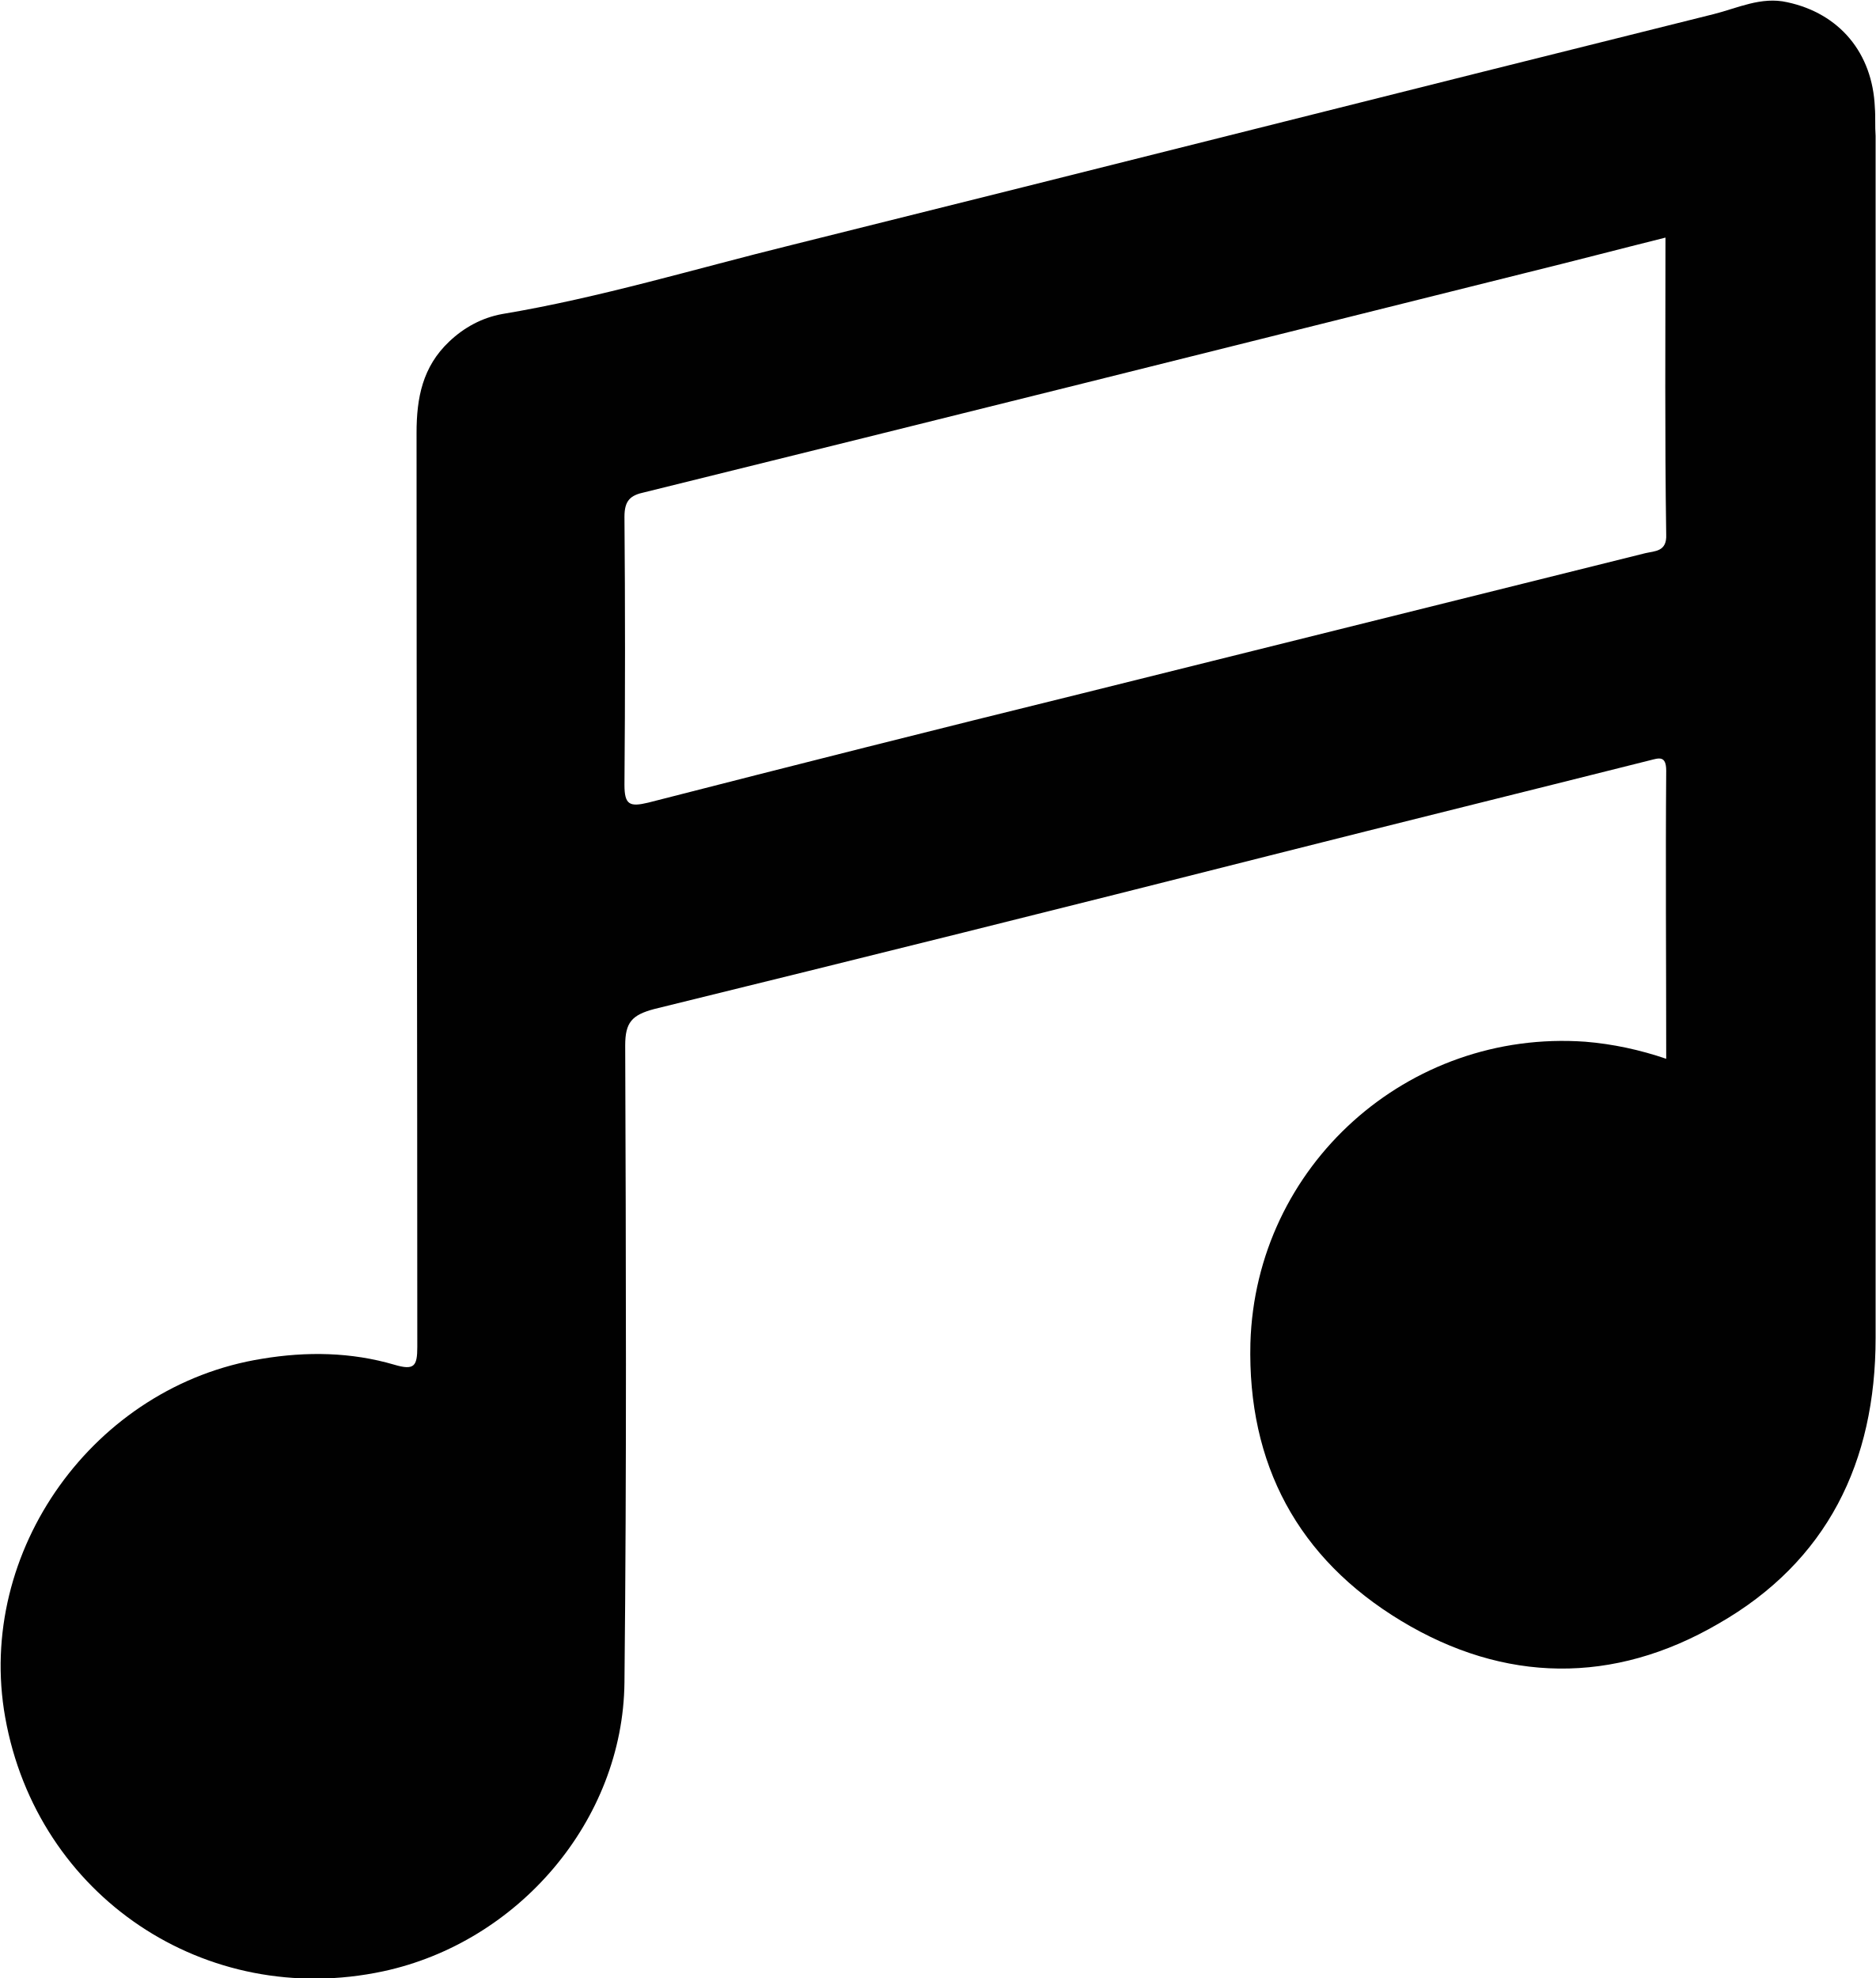
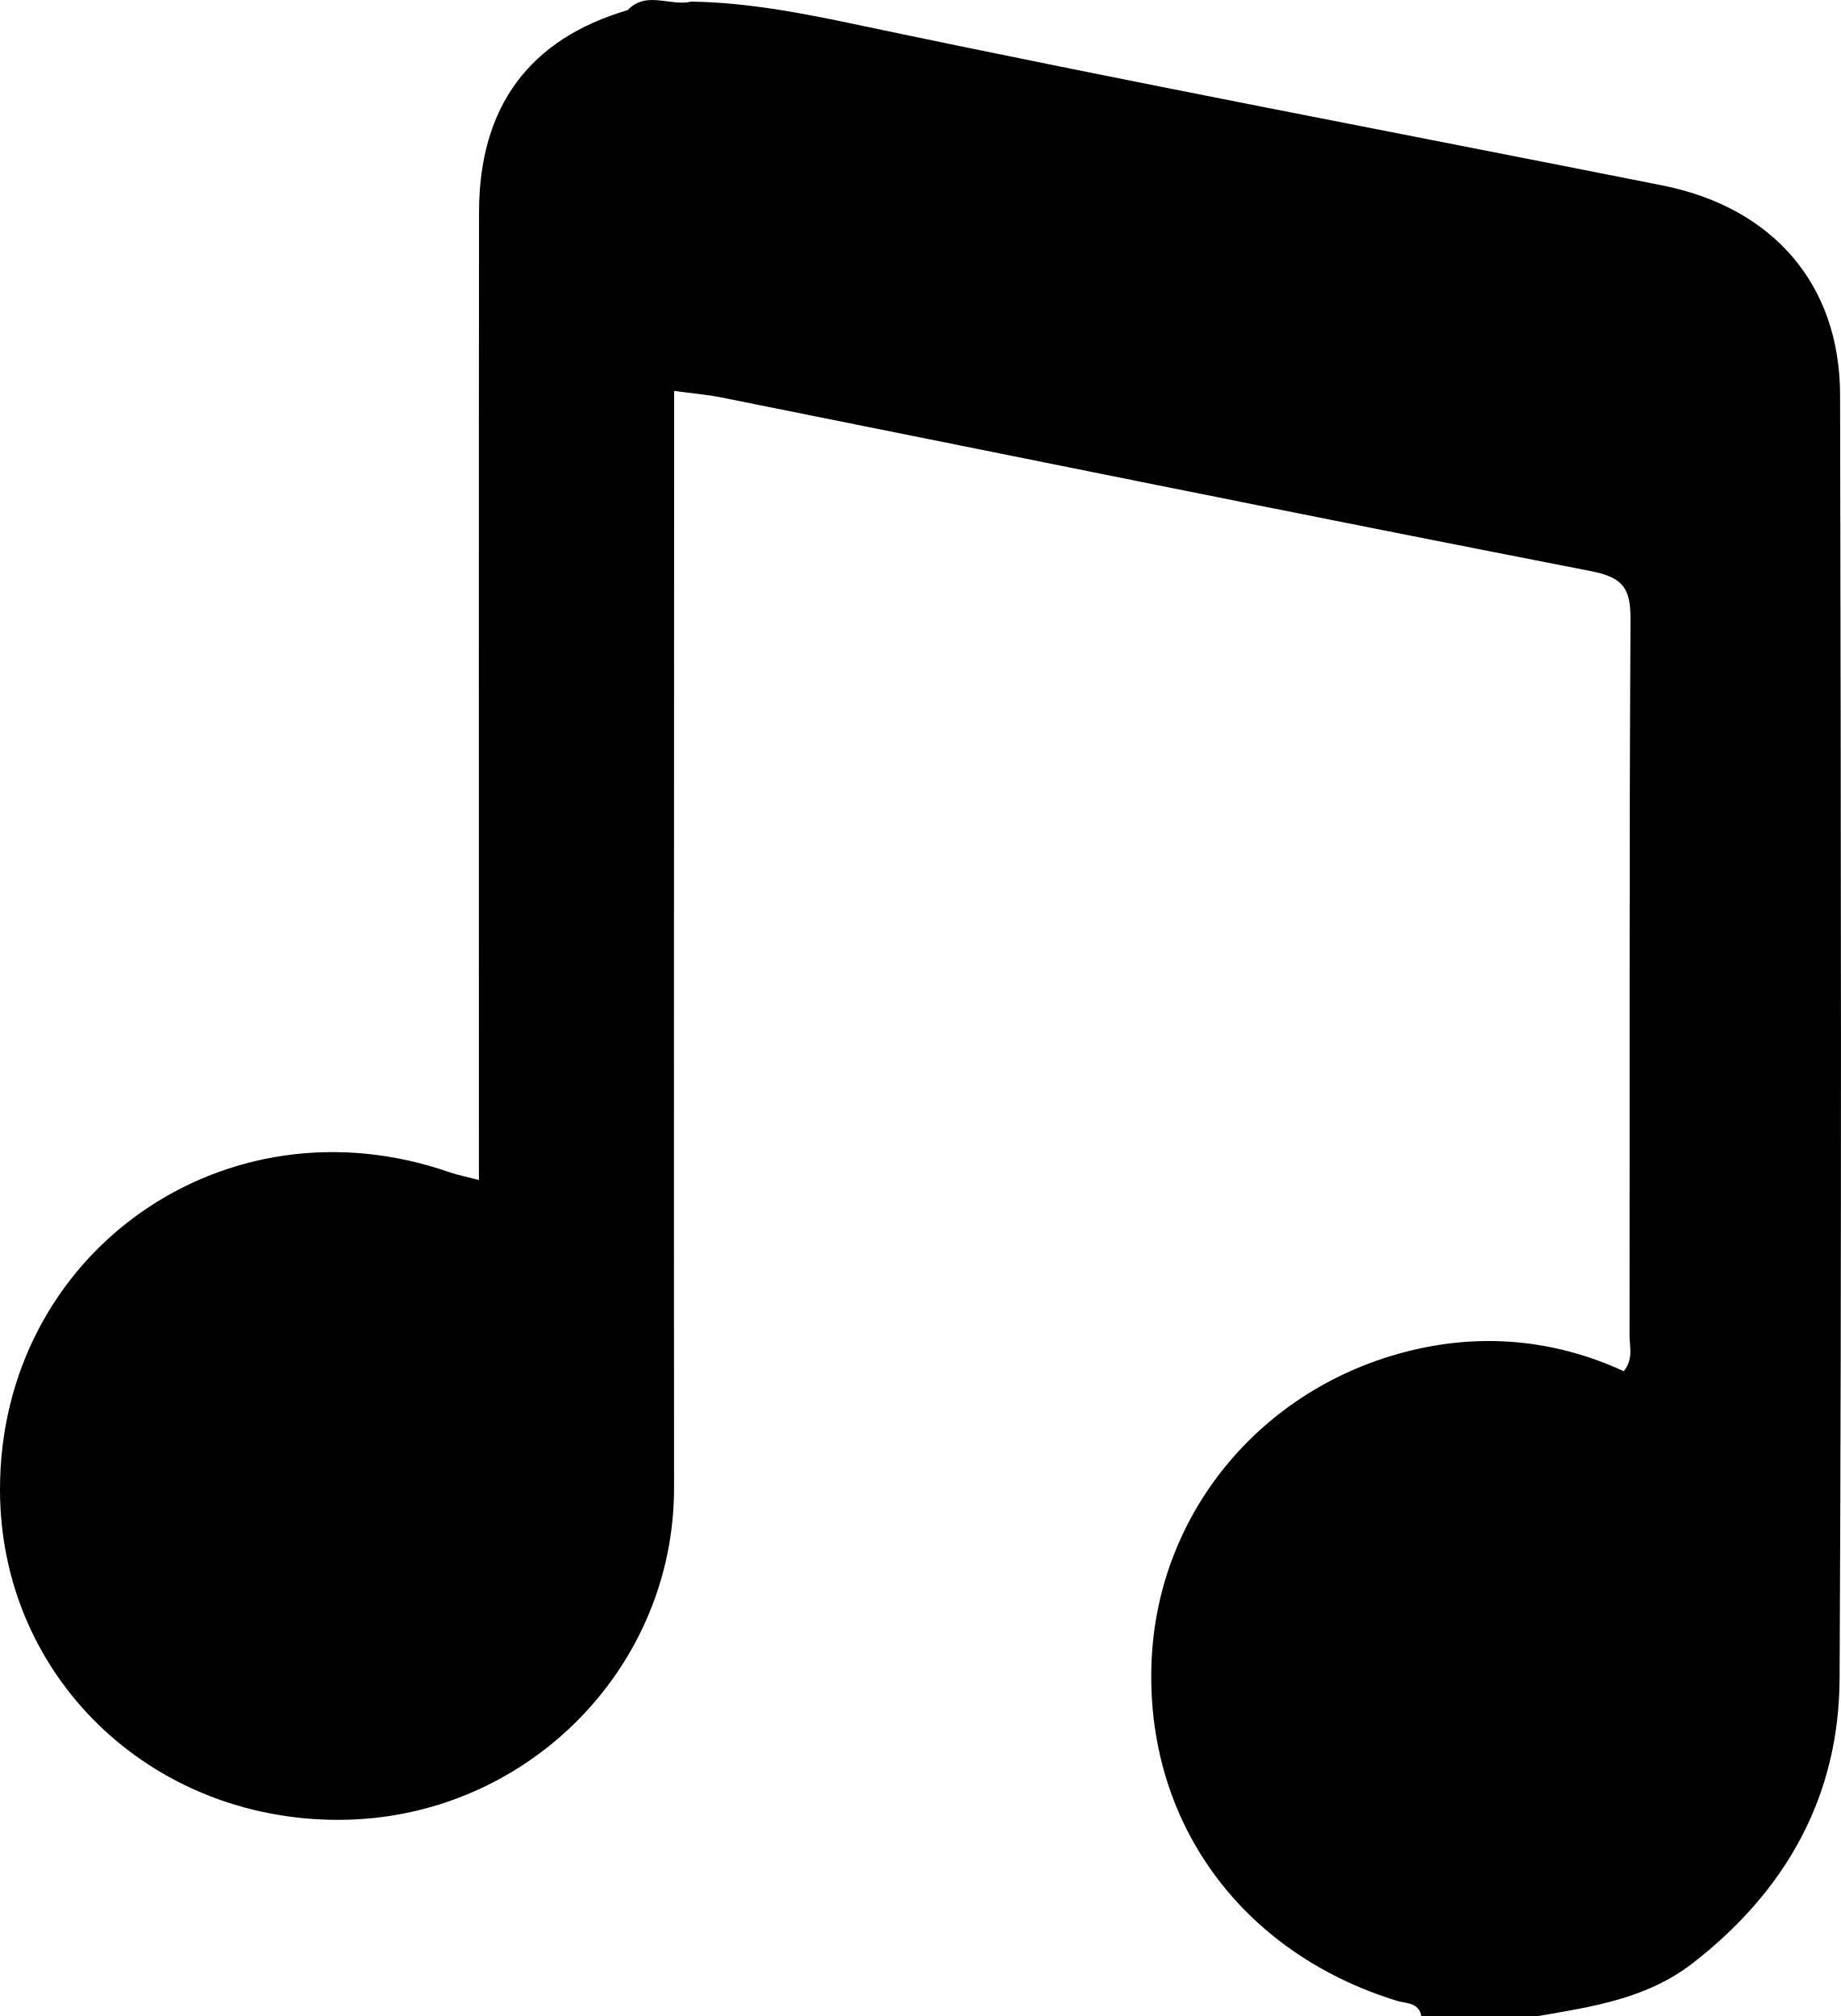
- <svg xmlns="http://www.w3.org/2000/svg" version="1.1" id="Capa_1" x="0px" y="0px" viewBox="0 0 252.6 266.4" style="enable-background:new 0 0 252.6 266.4;" xml:space="preserve">
-   <style type="text/css">
- 	.st0{fill:#010101;}
- </style>
-   <g id="Capa_2_00000031900829511038091250000007327667881225526940_">
-     <g id="music_note">
-       <path id="trace" class="st0" d="M252.5,14.5c-0.3-7.4-4.8-12.7-11.8-14.2c-3.5-0.8-6.7,0.8-9.9,1.6C189.4,12.2,148,22.7,106.6,33    c-13,3.2-25.8,7.1-39,9.3c-2.7,0.5-5.1,1.8-7.1,3.7c-3.6,3.4-4.4,7.6-4.4,12.3c0,41,0.1,82.1,0.1,123.1c0,2.6-0.4,3.2-3.1,2.4    c-5.8-1.7-11.8-1.8-17.8-0.8c-22.6,3.6-38.6,25.9-34.6,48.3c4.3,24.1,27,39.3,50.9,34.2c18.2-3.9,32.3-20.3,32.5-38.9    c0.3-28.6,0.2-57.2,0.1-85.8c0-3.1,0.9-4.1,3.9-4.9c27.7-6.8,55.4-13.7,83-20.7c17-4.3,34-8.5,51.1-12.8c1.2-0.3,2.2-0.7,2.2,1.4    c-0.1,12.8,0,25.7,0,38.8c-3.5-1.2-7.2-2-10.9-2.3c-23.9-1.7-44.4,16.7-45.1,40.6c-0.4,16.3,6.4,29,20.3,37.4    c13.9,8.4,28.6,8.6,42.7,0.4c14.7-8.4,21.2-21.8,21.2-38.5c0-54,0-107.9,0-161.9C252.5,17,252.6,15.7,252.5,14.5z M221.6,74.5    c-25.3,6.3-50.6,12.6-75.9,18.9c-19.5,4.8-38.9,9.7-58.4,14.7c-2.5,0.6-3.2,0.3-3.2-2.4c0.1-12,0.1-24.1,0-36.1    c0-2.2,0.8-2.9,2.7-3.3c39.7-9.8,79.3-19.7,118.9-29.6c6.1-1.5,12.2-3.1,18.6-4.7c0,13.6-0.1,26.8,0.1,40    C224.5,74.3,222.9,74.2,221.6,74.5z" />
+ <svg xmlns="http://www.w3.org/2000/svg" id="Layer_2" data-name="Layer 2" viewBox="0 0 455.55 498.87">
+   <g id="Layer_1-2" data-name="Layer 1">
+     <g id="WLt5JS.tif">
+       <path d="M351.71,498.87c-.64-3.44-3.81-3.07-6.08-3.77-38.66-11.94-62.26-44.52-60.67-83.92,1.51-37.43,28.14-69.12,66.15-77.44,17.28-3.79,34.52-1.88,50.7,5.57,2.44-3.02,1.43-6.04,1.43-8.8,.07-59.05-.1-118.1,.24-177.16,.04-7.67-1.73-10.45-9.78-12.02-71.8-13.99-143.48-28.6-215.2-42.98-3.59-.72-7.27-1.01-11.68-1.61,0,3.18,0,6.09,0,9.01-.01,87.46-.09,174.91-.02,262.37,.04,45.12-37.06,82.07-82.82,82.21C36.94,450.47,.05,414.61,0,368.69c-.07-58.62,55.56-97.95,111.18-78.63,2.07,.72,4.24,1.13,7.33,1.93,0-4.53,0-8.54,0-12.55,0-75.66-.05-151.32,.03-226.98,.03-26.11,12.5-42.84,36.8-49.96,4.66-4.91,10.54-.84,15.71-2.1,14.17,.21,27.99,2.95,41.75,5.86,66.05,13.93,132.38,26.47,198.58,39.63,27.24,5.42,43.91,24.38,43.96,51.84,.21,105.9,.41,211.8-.12,317.7-.14,28.99-13.15,52.37-36.3,70.33-11.41,8.85-24.8,10.78-38.25,13.12h-28.96Z" />
    </g>
  </g>
</svg>
